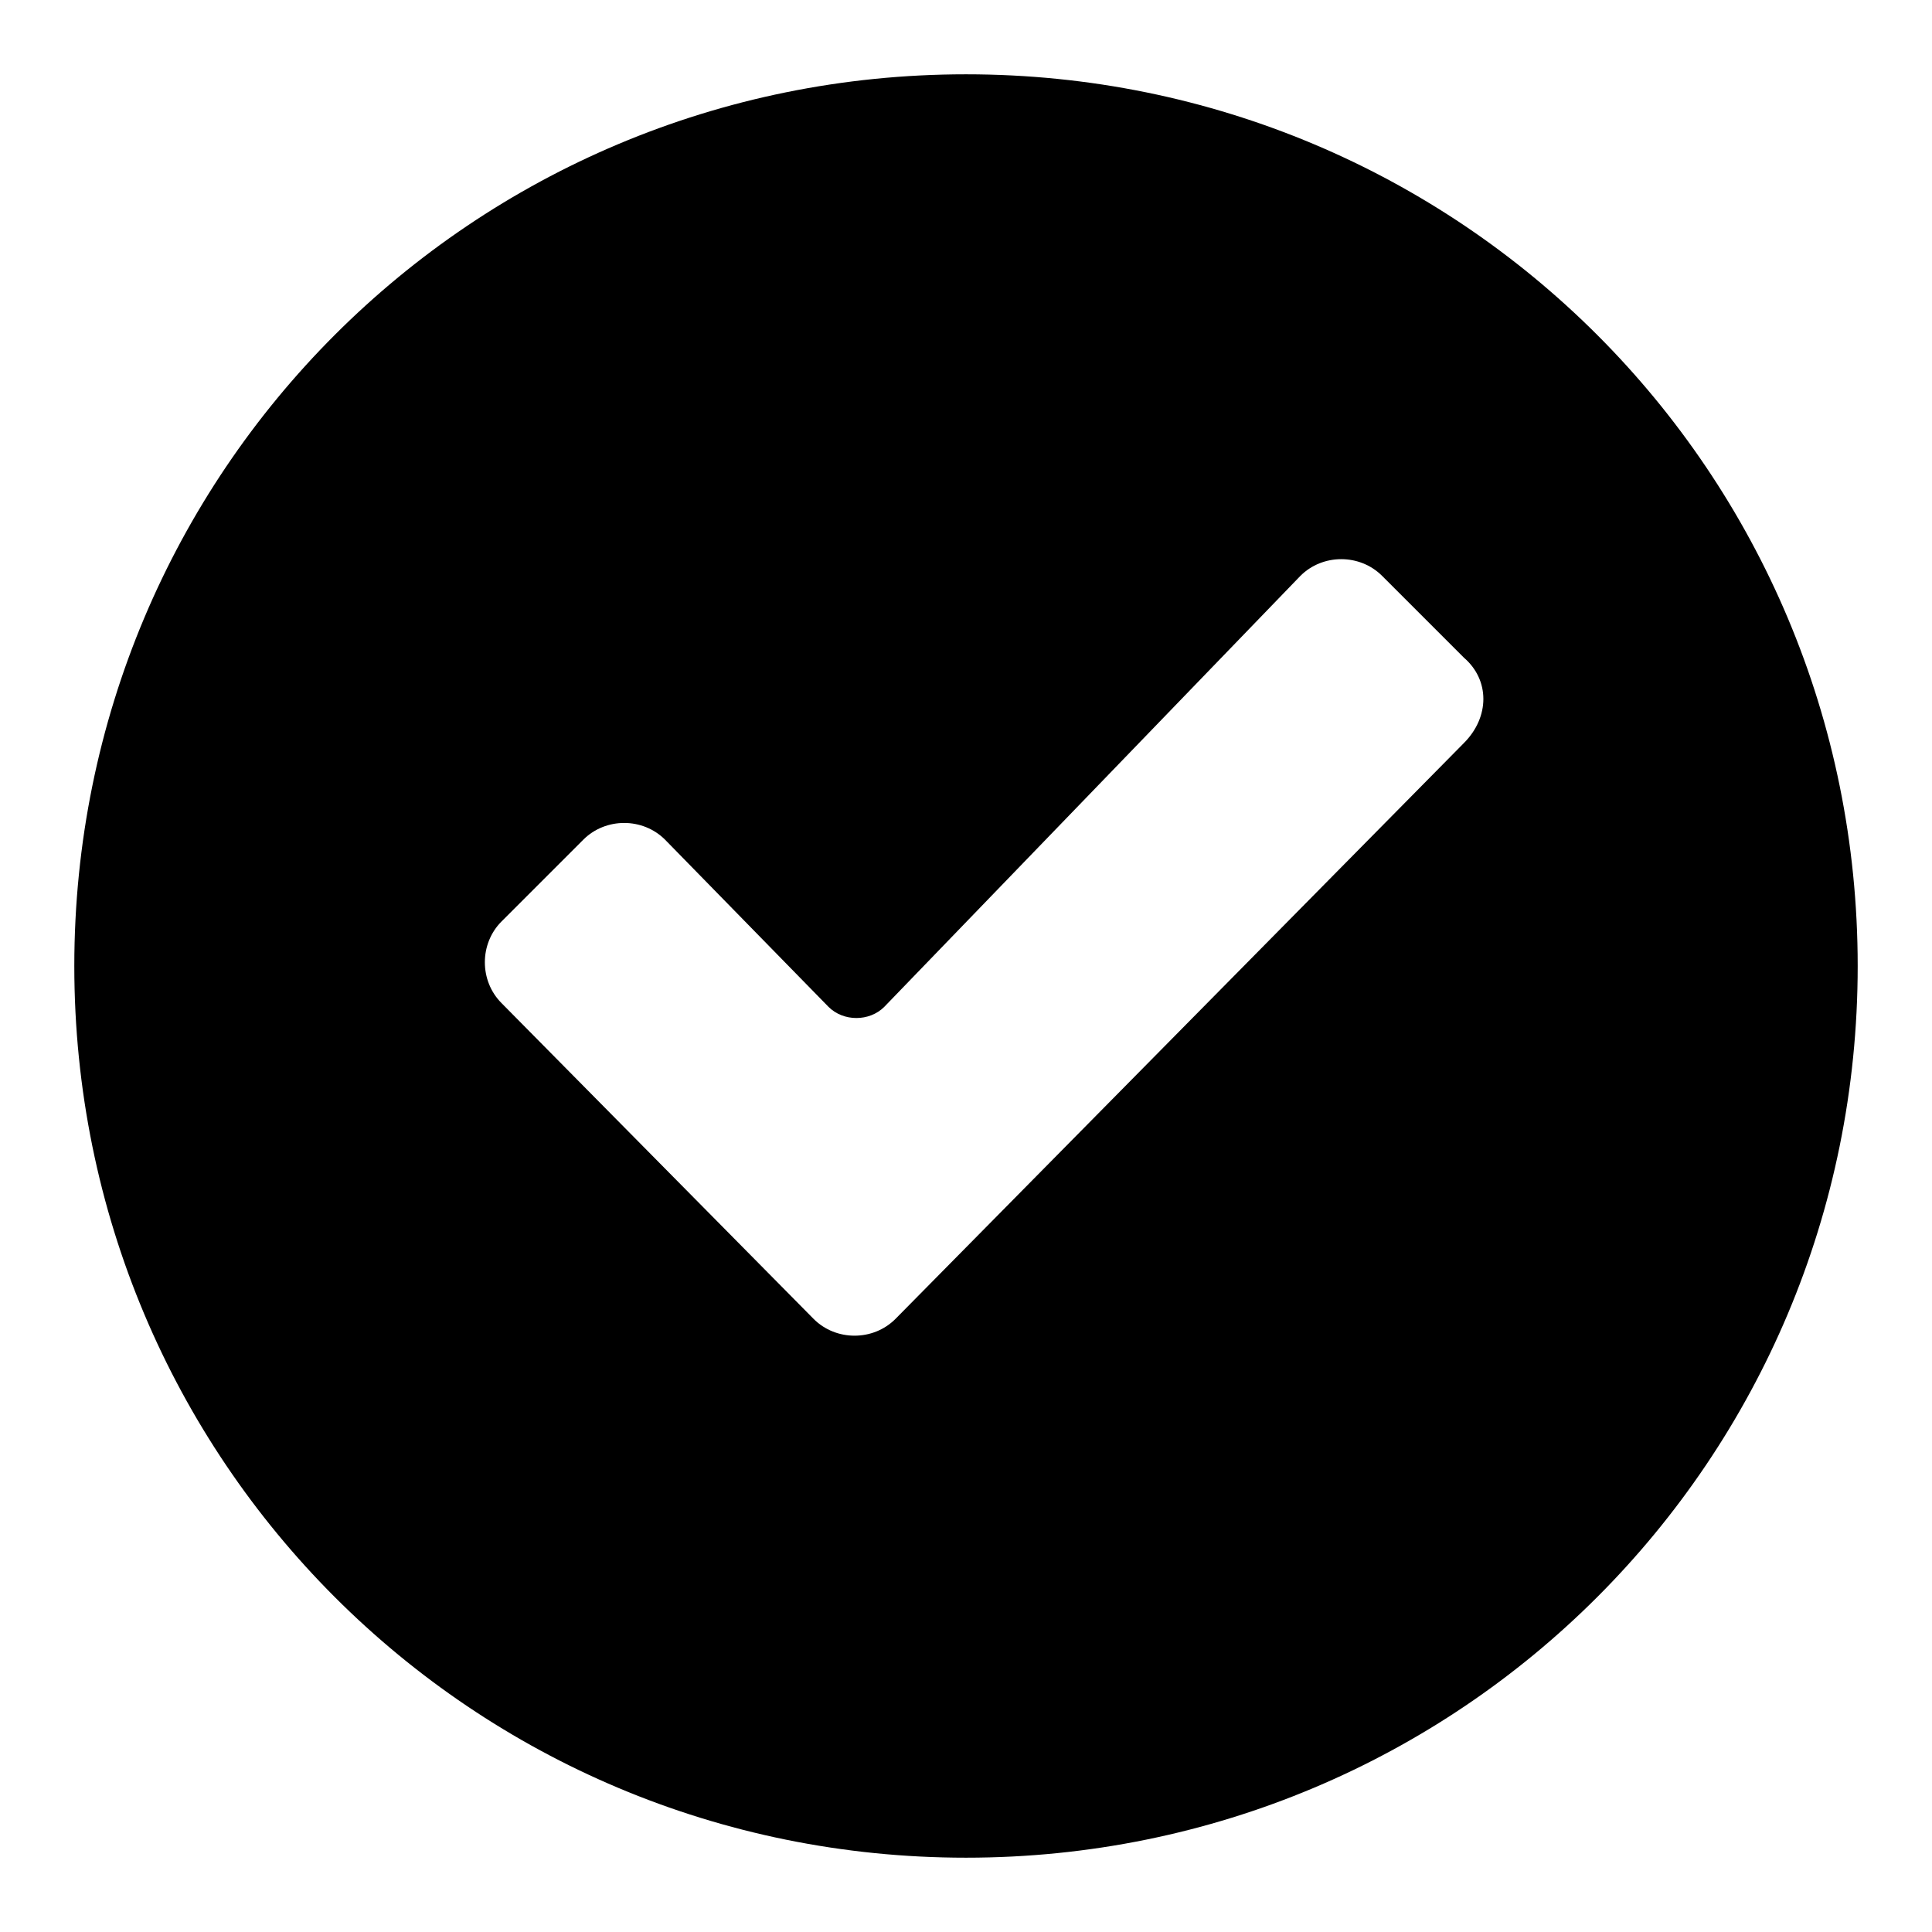
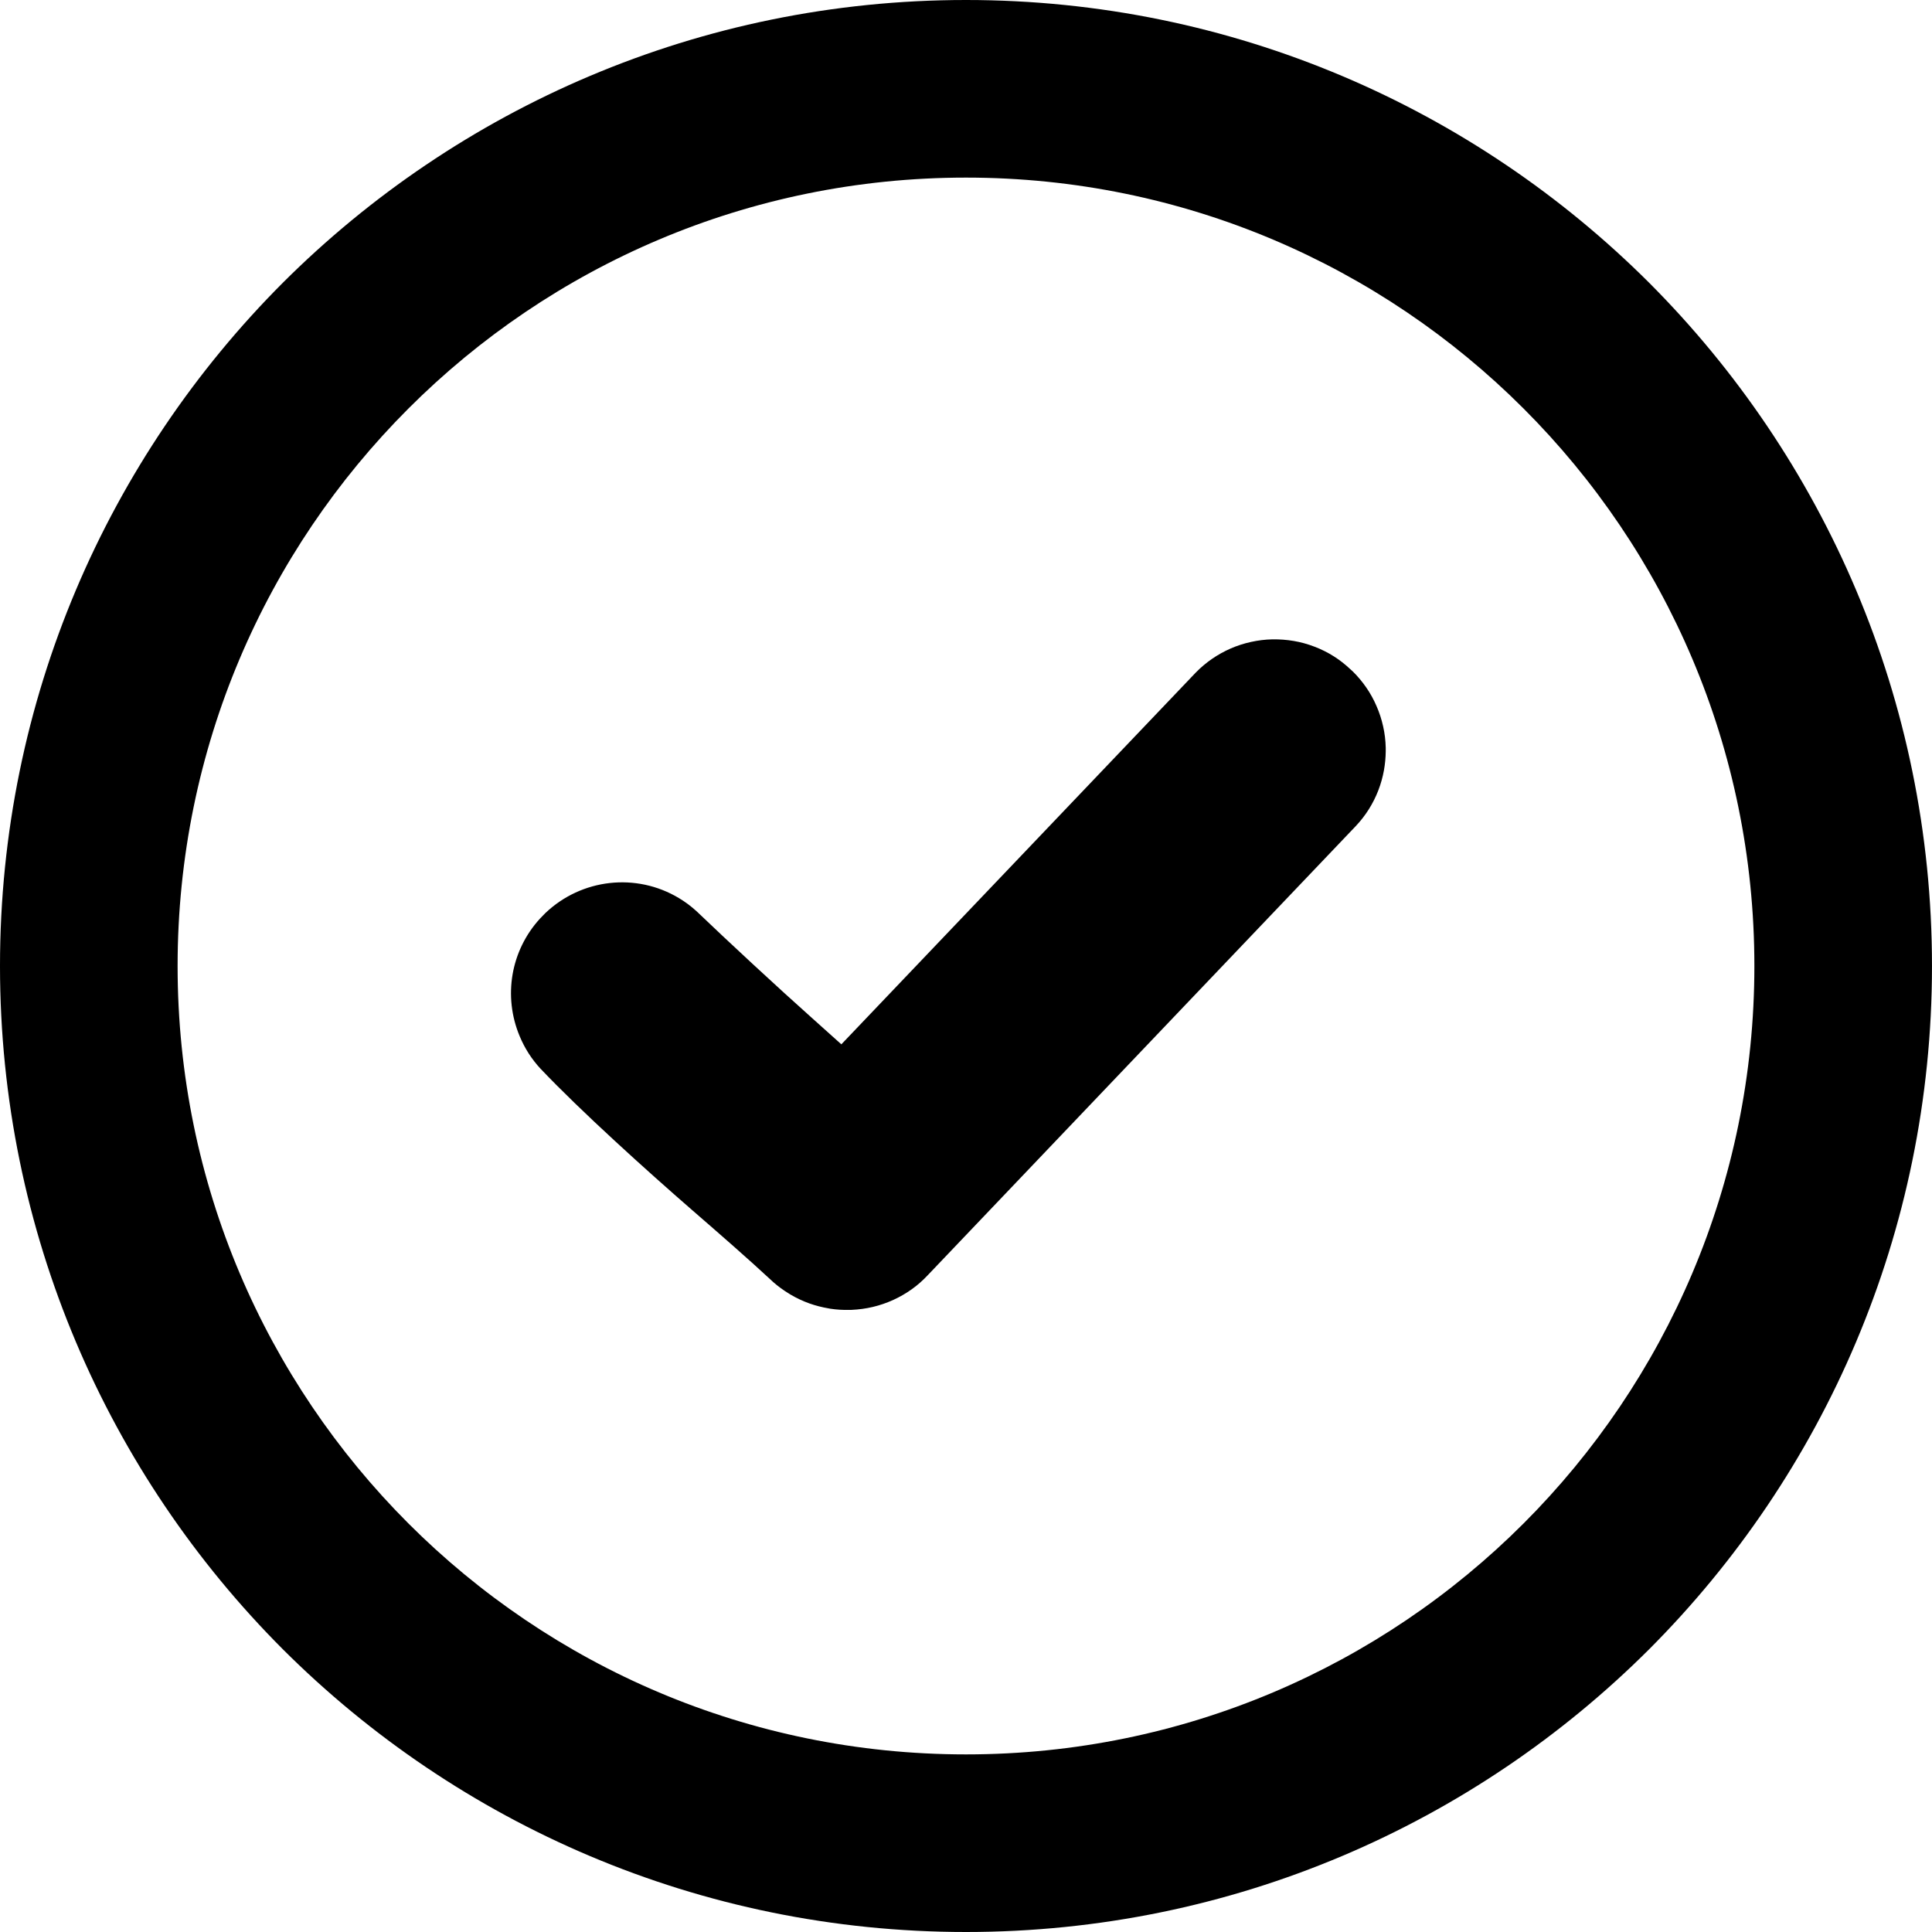
- <svg xmlns="http://www.w3.org/2000/svg" x="0px" y="0px" width="52px" height="52px" viewBox="0 0 52 52" enable-background="new 0 0 52 52" xml:space="preserve">
-   <path d="M26,2C12.7,2,2,12.7,2,26s10.7,24,24,24s24-10.7,24-24S39.3,2,26,2z M39.4,20L24.1,35.5  c-0.6,0.6-1.6,0.6-2.2,0L13.5,27c-0.6-0.6-0.6-1.6,0-2.2l2.2-2.2c0.6-0.6,1.6-0.6,2.2,0l4.4,4.5c0.4,0.4,1.1,0.4,1.5,0L35,15.5  c0.6-0.6,1.6-0.6,2.2,0l2.2,2.2C40.1,18.3,40.1,19.3,39.4,20z" />
+ <svg xmlns="http://www.w3.org/2000/svg" x="0px" y="0px" width="122.88px" height="122.88px" viewBox="0 0 122.88 122.88" enable-background="new 0 0 122.88 122.88" xml:space="preserve">
+   <g>
+     <path d="M34.388,67.984c-0.286-0.308-0.542-0.638-0.762-0.981c-0.221-0.345-0.414-0.714-0.573-1.097 c-0.531-1.265-0.675-2.631-0.451-3.934c0.224-1.294,0.812-2.531,1.744-3.548l0.34-0.35c2.293-2.185,5.771-2.592,8.499-0.951 c0.39,0.233,0.762,0.51,1.109,0.827l0.034,0.031c1.931,1.852,5.198,4.881,7.343,6.79l1.841,1.651l22.532-23.635 c0.317-0.327,0.666-0.62,1.035-0.876c0.378-0.261,0.775-0.482,1.185-0.661c0.414-0.181,0.852-0.323,1.3-0.421 c0.447-0.099,0.903-0.155,1.356-0.165h0.026c0.451-0.005,0.893,0.027,1.341,0.103c0.437,0.074,0.876,0.193,1.333,0.369 c0.421,0.161,0.825,0.363,1.207,0.604c0.365,0.231,0.721,0.506,1.056,0.822l0.162,0.147c0.316,0.313,0.601,0.653,0.85,1.014 c0.256,0.369,0.475,0.766,0.652,1.178c0.183,0.414,0.325,0.852,0.424,1.299c0.1,0.439,0.154,0.895,0.165,1.36v0.23 c-0.004,0.399-0.042,0.804-0.114,1.204c-0.079,0.435-0.198,0.863-0.356,1.271c-0.16,0.418-0.365,0.825-0.607,1.21 c-0.238,0.377-0.518,0.739-0.832,1.07l-27.219,28.56c-0.32,0.342-0.663,0.642-1.022,0.898c-0.369,0.264-0.767,0.491-1.183,0.681 c-0.417,0.188-0.851,0.337-1.288,0.44c-0.435,0.104-0.889,0.166-1.35,0.187l-0.125,0.003c-0.423,0.009-0.84-0.016-1.241-0.078 l-0.102-0.02c-0.415-0.07-0.819-0.174-1.205-0.31c-0.421-0.15-0.833-0.343-1.226-0.575l-0.063-0.04 c-0.371-0.224-0.717-0.477-1.032-0.754l-0.063-0.06c-1.58-1.466-3.297-2.958-5.033-4.466c-3.007-2.613-7.178-6.382-9.678-9.02 L34.388,67.984L34.388,67.984z M61.44,0c16.96,0,32.328,6.883,43.453,17.987c11.104,11.125,17.986,26.493,17.986,43.453 c0,16.961-6.883,32.329-17.986,43.454C93.769,115.998,78.4,122.88,61.44,122.88c-16.961,0-32.329-6.882-43.454-17.986 C6.882,93.769,0,78.4,0,61.439C0,44.48,6.882,29.112,17.986,17.987C29.112,6.883,44.479,0,61.44,0L61.44,0z M96.899,25.981 C87.826,16.907,75.29,11.296,61.44,11.296c-13.851,0-26.387,5.611-35.46,14.685c-9.073,9.073-14.684,21.609-14.684,35.458 c0,13.851,5.611,26.387,14.684,35.46s21.609,14.685,35.46,14.685c13.85,0,26.386-5.611,35.459-14.685s14.684-21.609,14.684-35.46 C111.583,47.59,105.973,35.054,96.899,25.981L96.899,25.981z" />
+   </g>
</svg>
